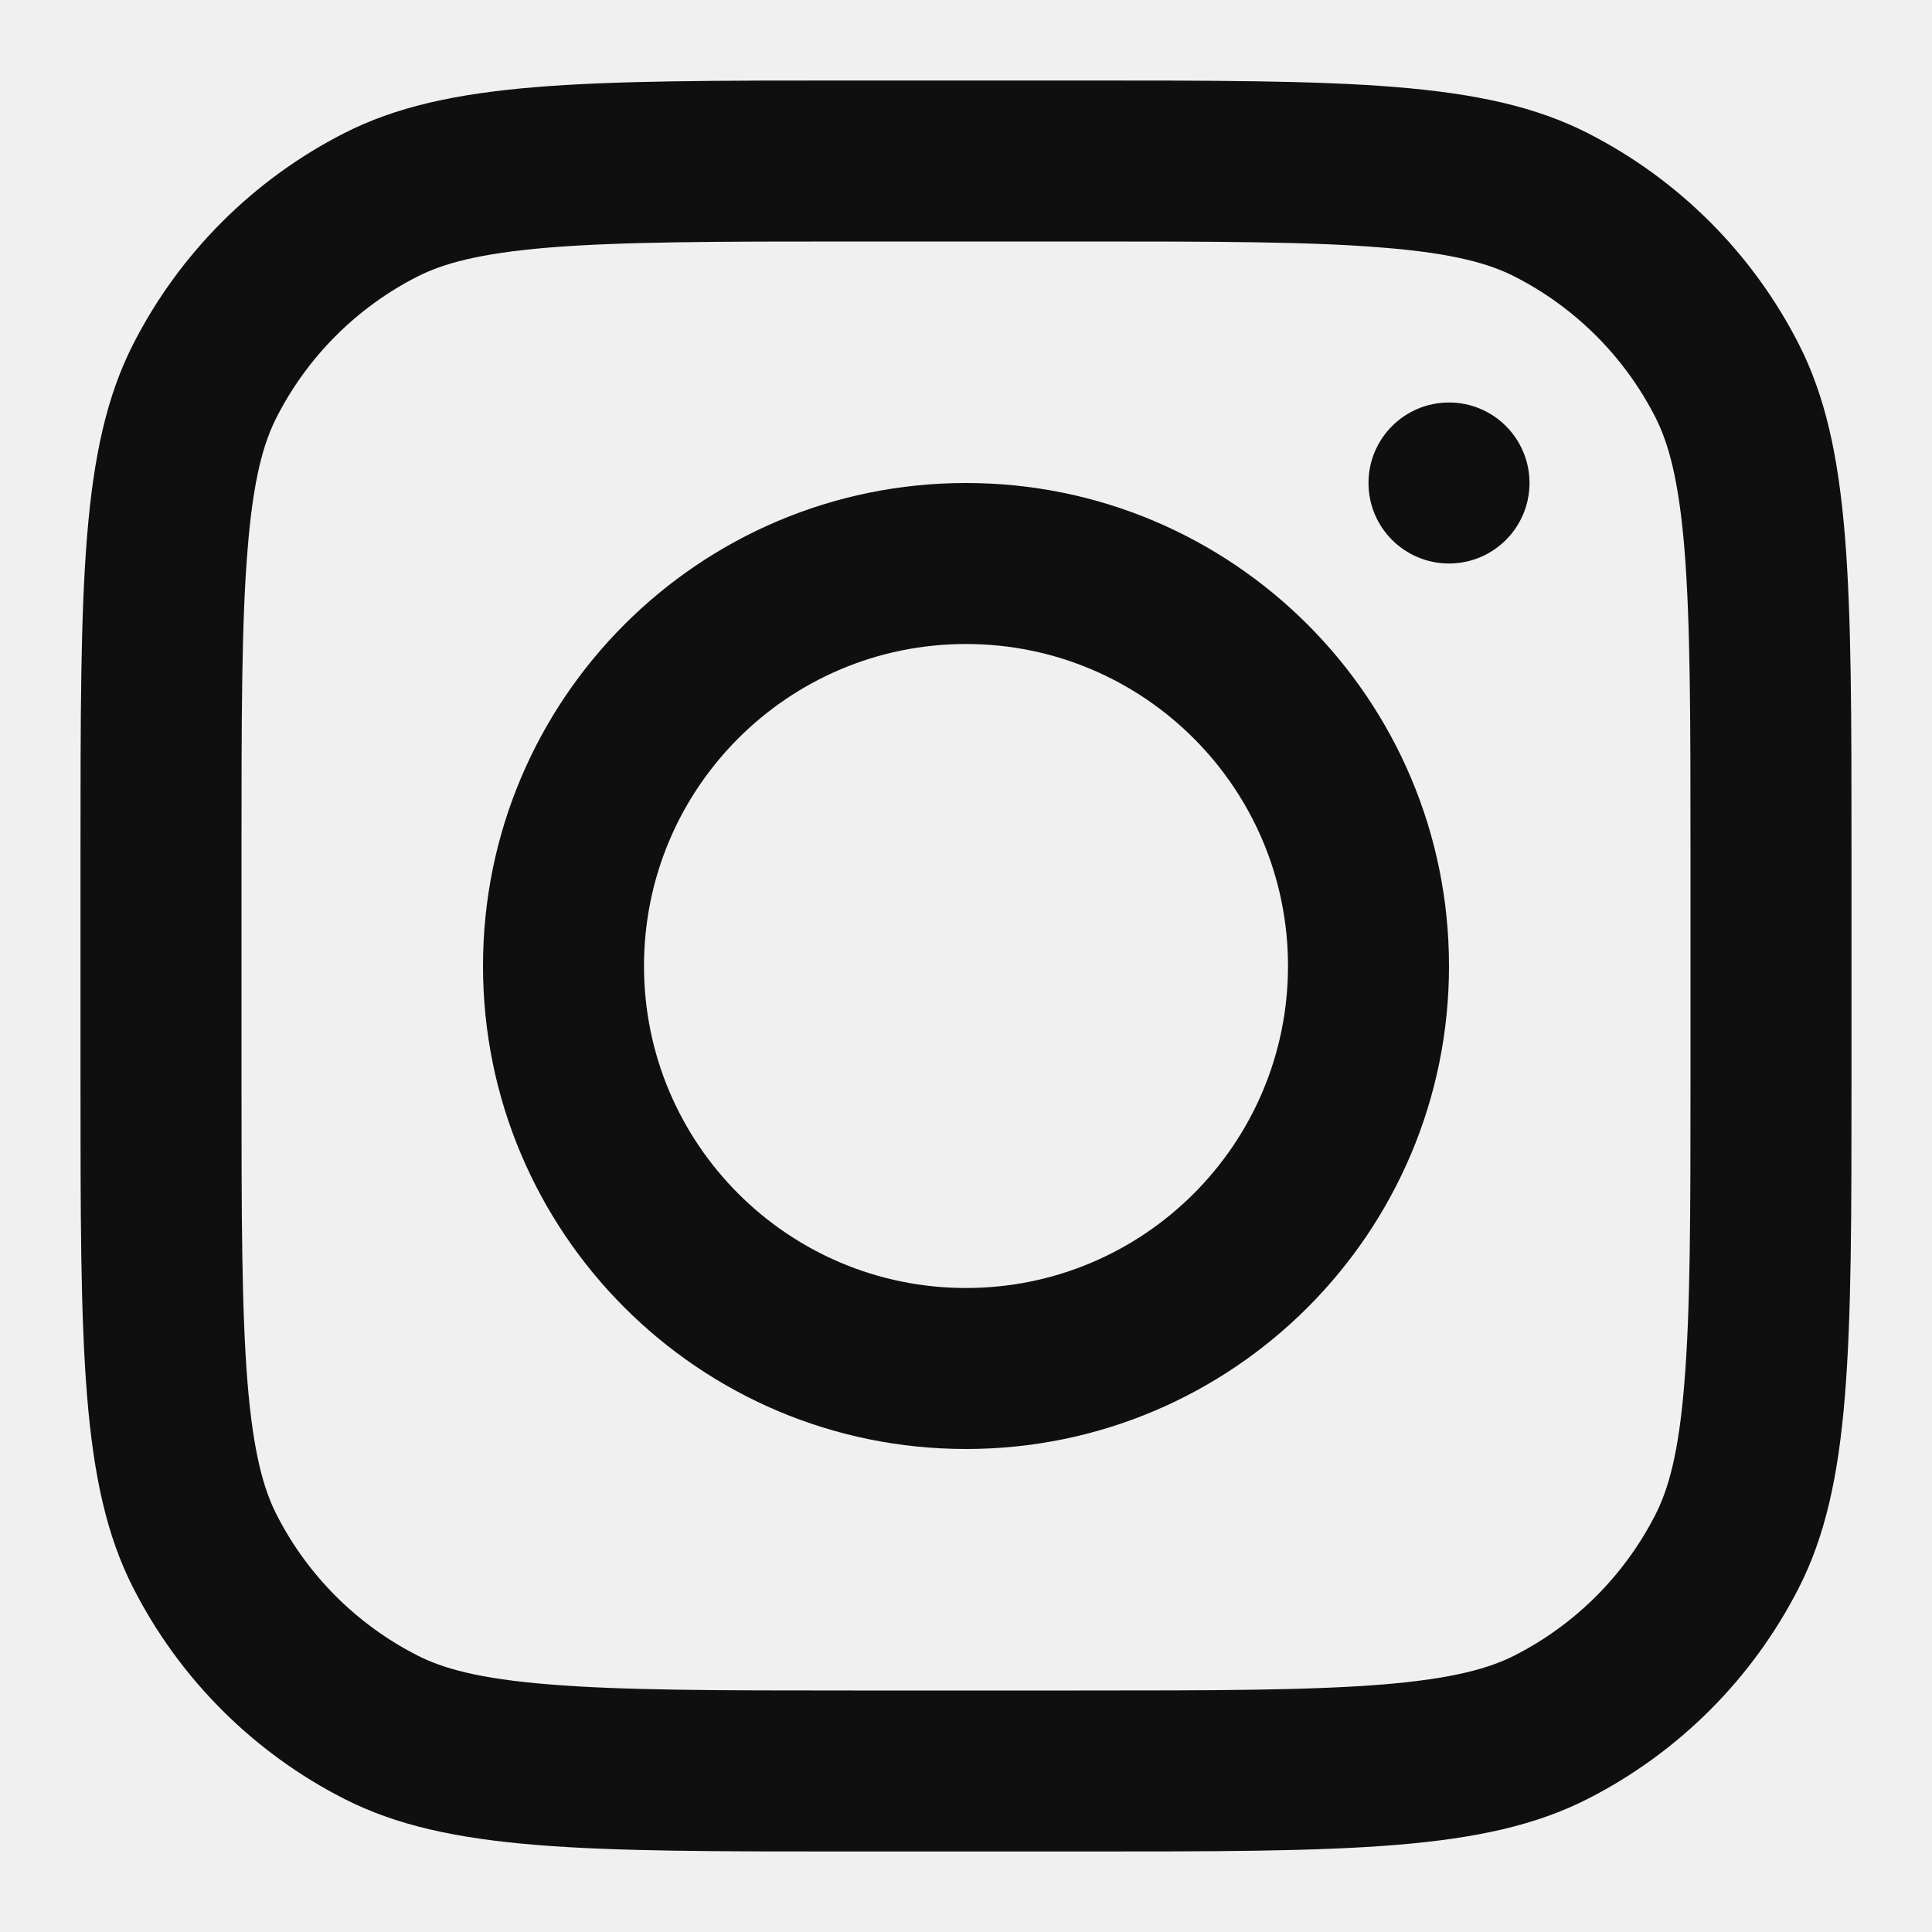
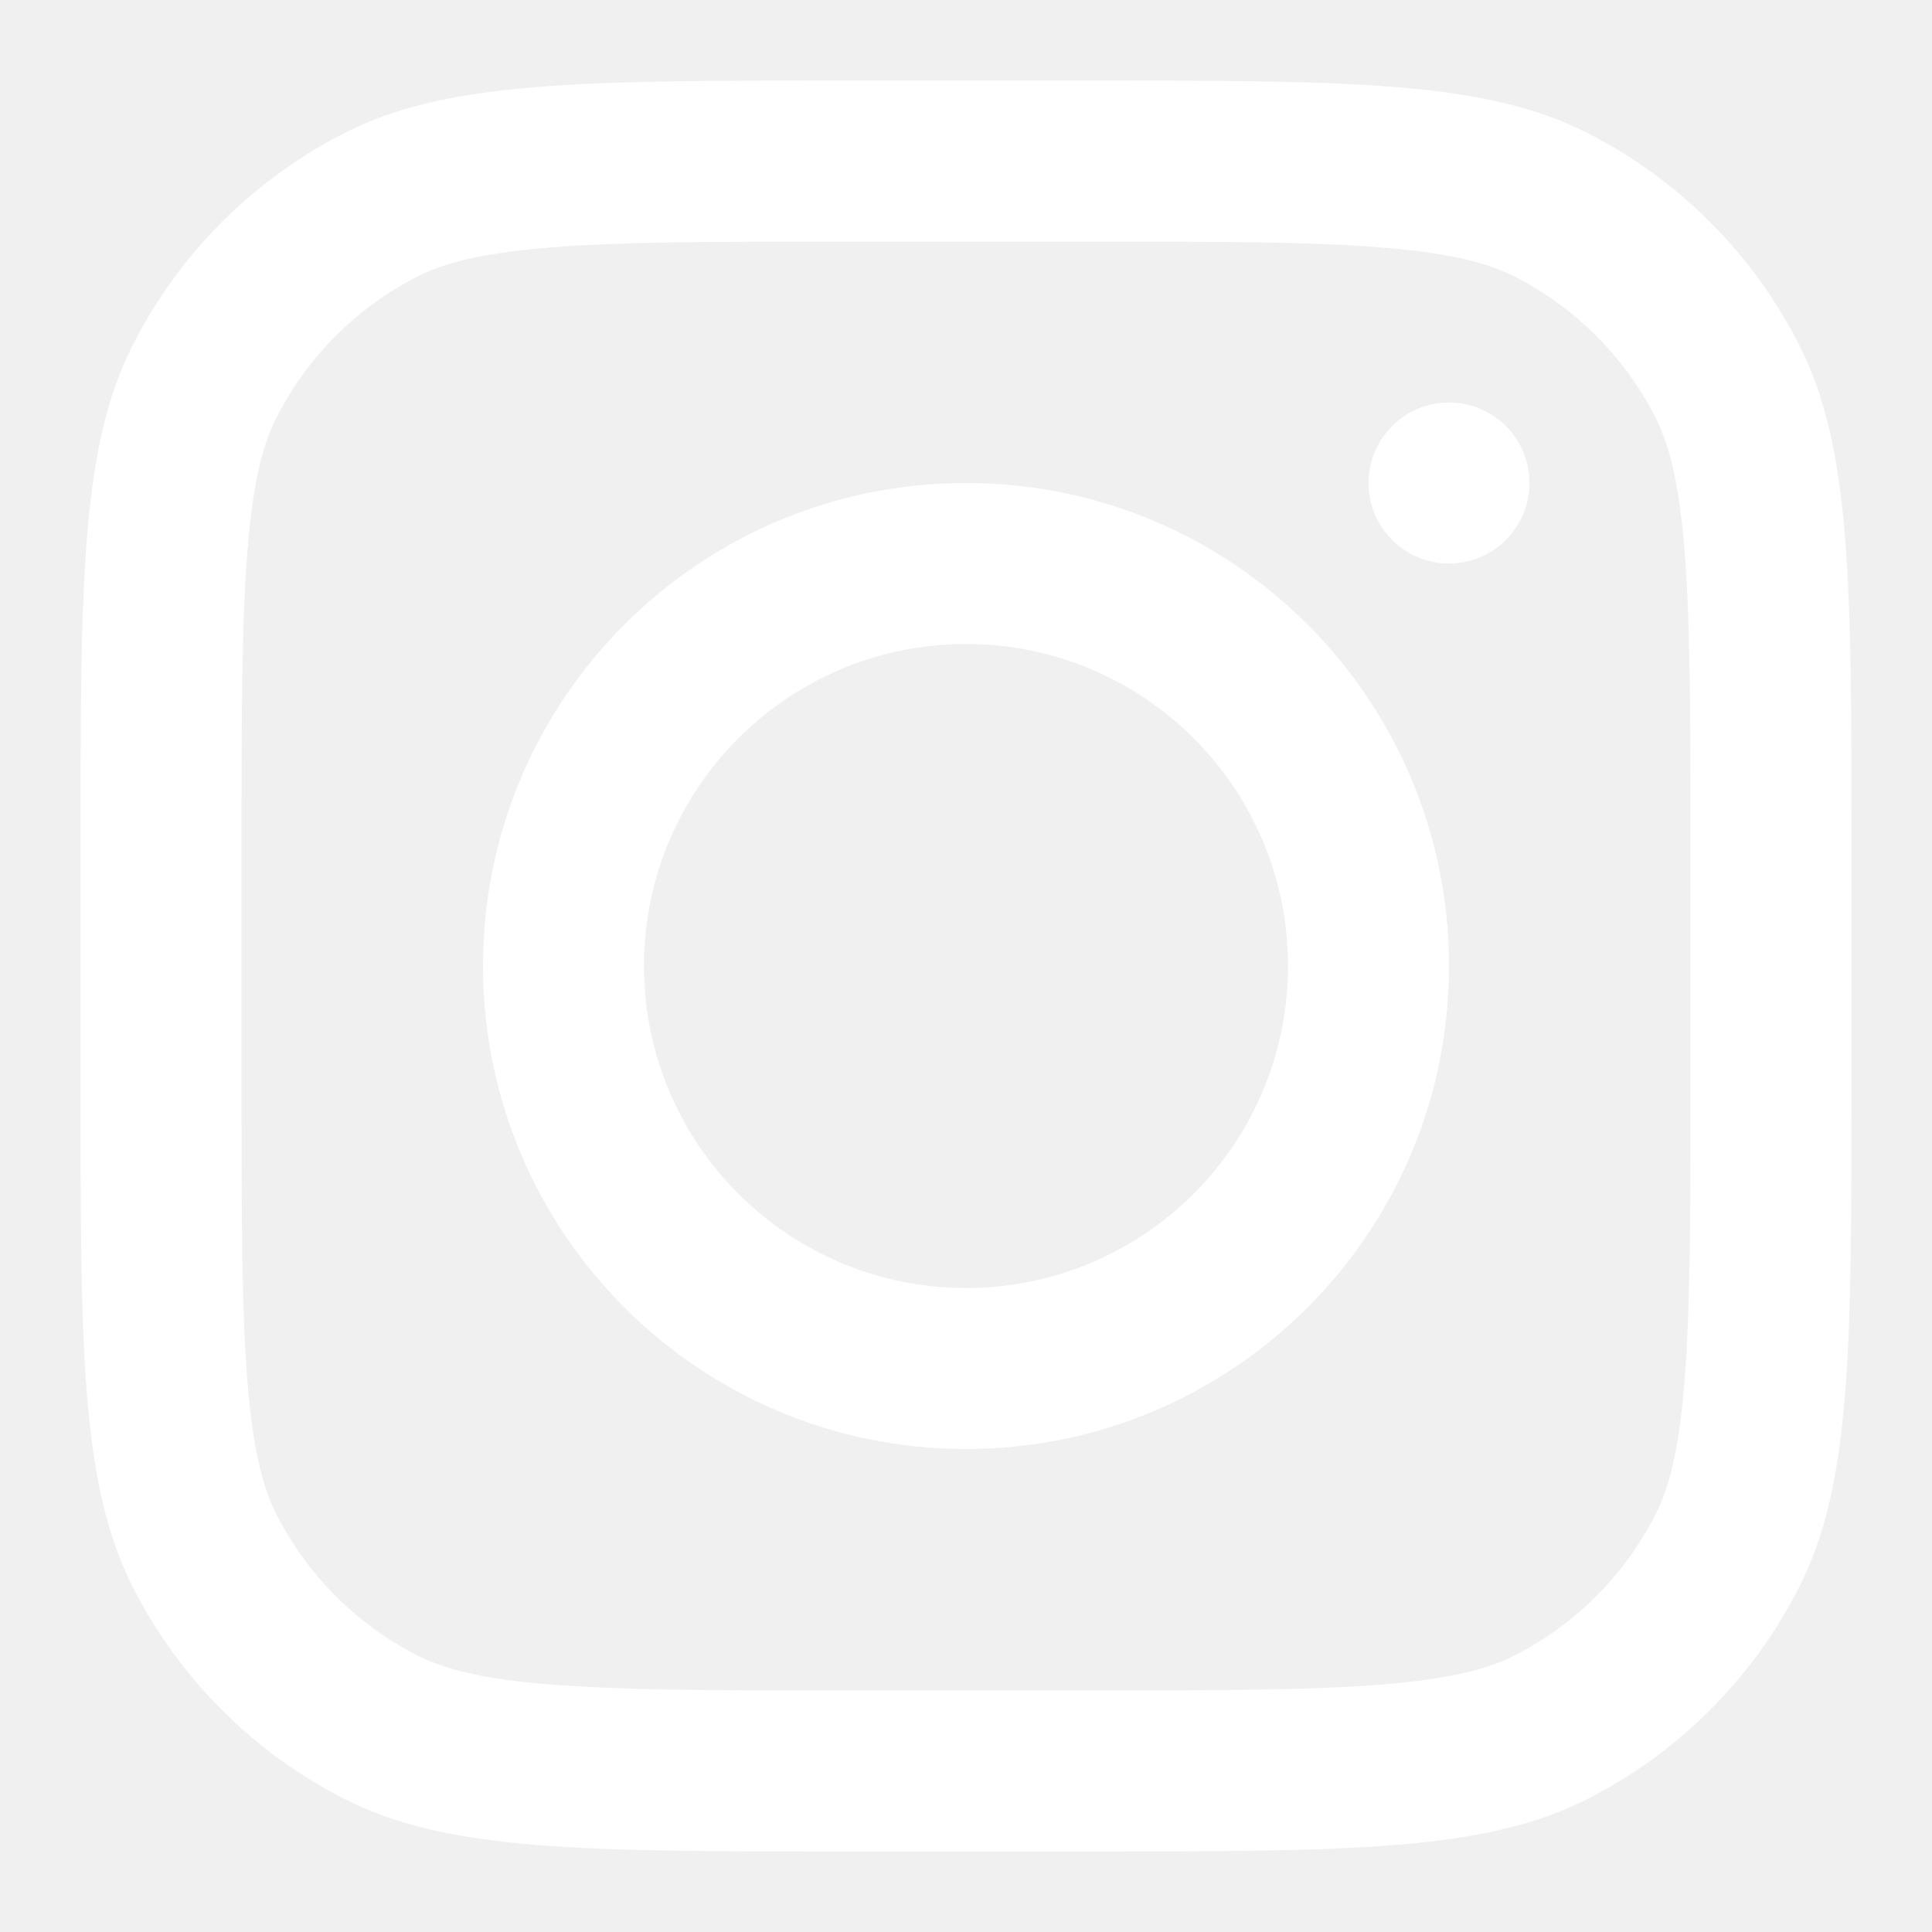
- <svg xmlns="http://www.w3.org/2000/svg" width="800" height="800" fill="none" viewBox="0 0 24 24">
-   <path fill="#0F0F0F" fill-rule="evenodd" d="M12 18a6 6 0 1 0 0-12 6 6 0 0 0 0 12Zm0-2a4 4 0 1 0 0-8 4 4 0 0 0 0 8Z" clip-rule="evenodd" />
-   <path fill="#0F0F0F" d="M18 5a1 1 0 1 0 0 2 1 1 0 0 0 0-2Z" />
-   <path fill="#0F0F0F" fill-rule="evenodd" d="M1.654 4.276C1 5.56 1 7.24 1 10.6v2.8c0 3.36 0 5.04.654 6.324a6 6 0 0 0 2.622 2.622C5.56 23 7.24 23 10.6 23h2.8c3.36 0 5.04 0 6.324-.654a6 6 0 0 0 2.622-2.622C23 18.44 23 16.76 23 13.4v-2.8c0-3.36 0-5.04-.654-6.324a6 6 0 0 0-2.622-2.622C18.44 1 16.76 1 13.4 1h-2.8c-3.36 0-5.04 0-6.324.654a6 6 0 0 0-2.622 2.622ZM13.4 3h-2.8c-1.713 0-2.878.002-3.778.075-.877.072-1.325.202-1.638.361a4 4 0 0 0-1.748 1.748c-.16.313-.29.761-.36 1.638C3.001 7.722 3 8.887 3 10.6v2.8c0 1.713.002 2.878.075 3.778.072.877.202 1.325.361 1.638a4 4 0 0 0 1.748 1.748c.313.16.761.29 1.638.36.9.074 2.065.076 3.778.076h2.8c1.713 0 2.878-.002 3.778-.075.877-.072 1.325-.202 1.638-.361a4 4 0 0 0 1.748-1.748c.16-.313.29-.761.36-1.638.074-.9.076-2.065.076-3.778v-2.8c0-1.713-.002-2.878-.075-3.778-.072-.877-.202-1.325-.361-1.638a4 4 0 0 0-1.748-1.748c-.313-.16-.761-.29-1.638-.36C16.278 3.001 15.113 3 13.4 3Z" clip-rule="evenodd" />
+ <svg xmlns="http://www.w3.org/2000/svg" width="24" height="24" fill="none" viewBox="0 0 24 24">
+   <path fill="white" fill-rule="evenodd" d="M12 18a6 6 0 1 0 0-12 6 6 0 0 0 0 12Zm0-2a4 4 0 1 0 0-8 4 4 0 0 0 0 8Z" clip-rule="evenodd" />
+   <path fill="white" d="M18 5a1 1 0 1 0 0 2 1 1 0 0 0 0-2Z" />
+   <path fill="white" fill-rule="evenodd" d="M1.654 4.276C1 5.56 1 7.24 1 10.6v2.8c0 3.36 0 5.04.654 6.324a6 6 0 0 0 2.622 2.622C5.56 23 7.24 23 10.6 23h2.8c3.36 0 5.04 0 6.324-.654a6 6 0 0 0 2.622-2.622C23 18.44 23 16.76 23 13.4v-2.8c0-3.36 0-5.04-.654-6.324a6 6 0 0 0-2.622-2.622C18.44 1 16.76 1 13.4 1h-2.8c-3.36 0-5.04 0-6.324.654a6 6 0 0 0-2.622 2.622ZM13.4 3h-2.8c-1.713 0-2.878.002-3.778.075-.877.072-1.325.202-1.638.361a4 4 0 0 0-1.748 1.748c-.16.313-.29.761-.36 1.638C3.001 7.722 3 8.887 3 10.6v2.8c0 1.713.002 2.878.075 3.778.072.877.202 1.325.361 1.638a4 4 0 0 0 1.748 1.748c.313.16.761.29 1.638.36.9.074 2.065.076 3.778.076h2.8c1.713 0 2.878-.002 3.778-.075.877-.072 1.325-.202 1.638-.361a4 4 0 0 0 1.748-1.748c.16-.313.29-.761.36-1.638.074-.9.076-2.065.076-3.778v-2.8c0-1.713-.002-2.878-.075-3.778-.072-.877-.202-1.325-.361-1.638a4 4 0 0 0-1.748-1.748c-.313-.16-.761-.29-1.638-.36C16.278 3.001 15.113 3 13.4 3Z" clip-rule="evenodd" />
</svg>
